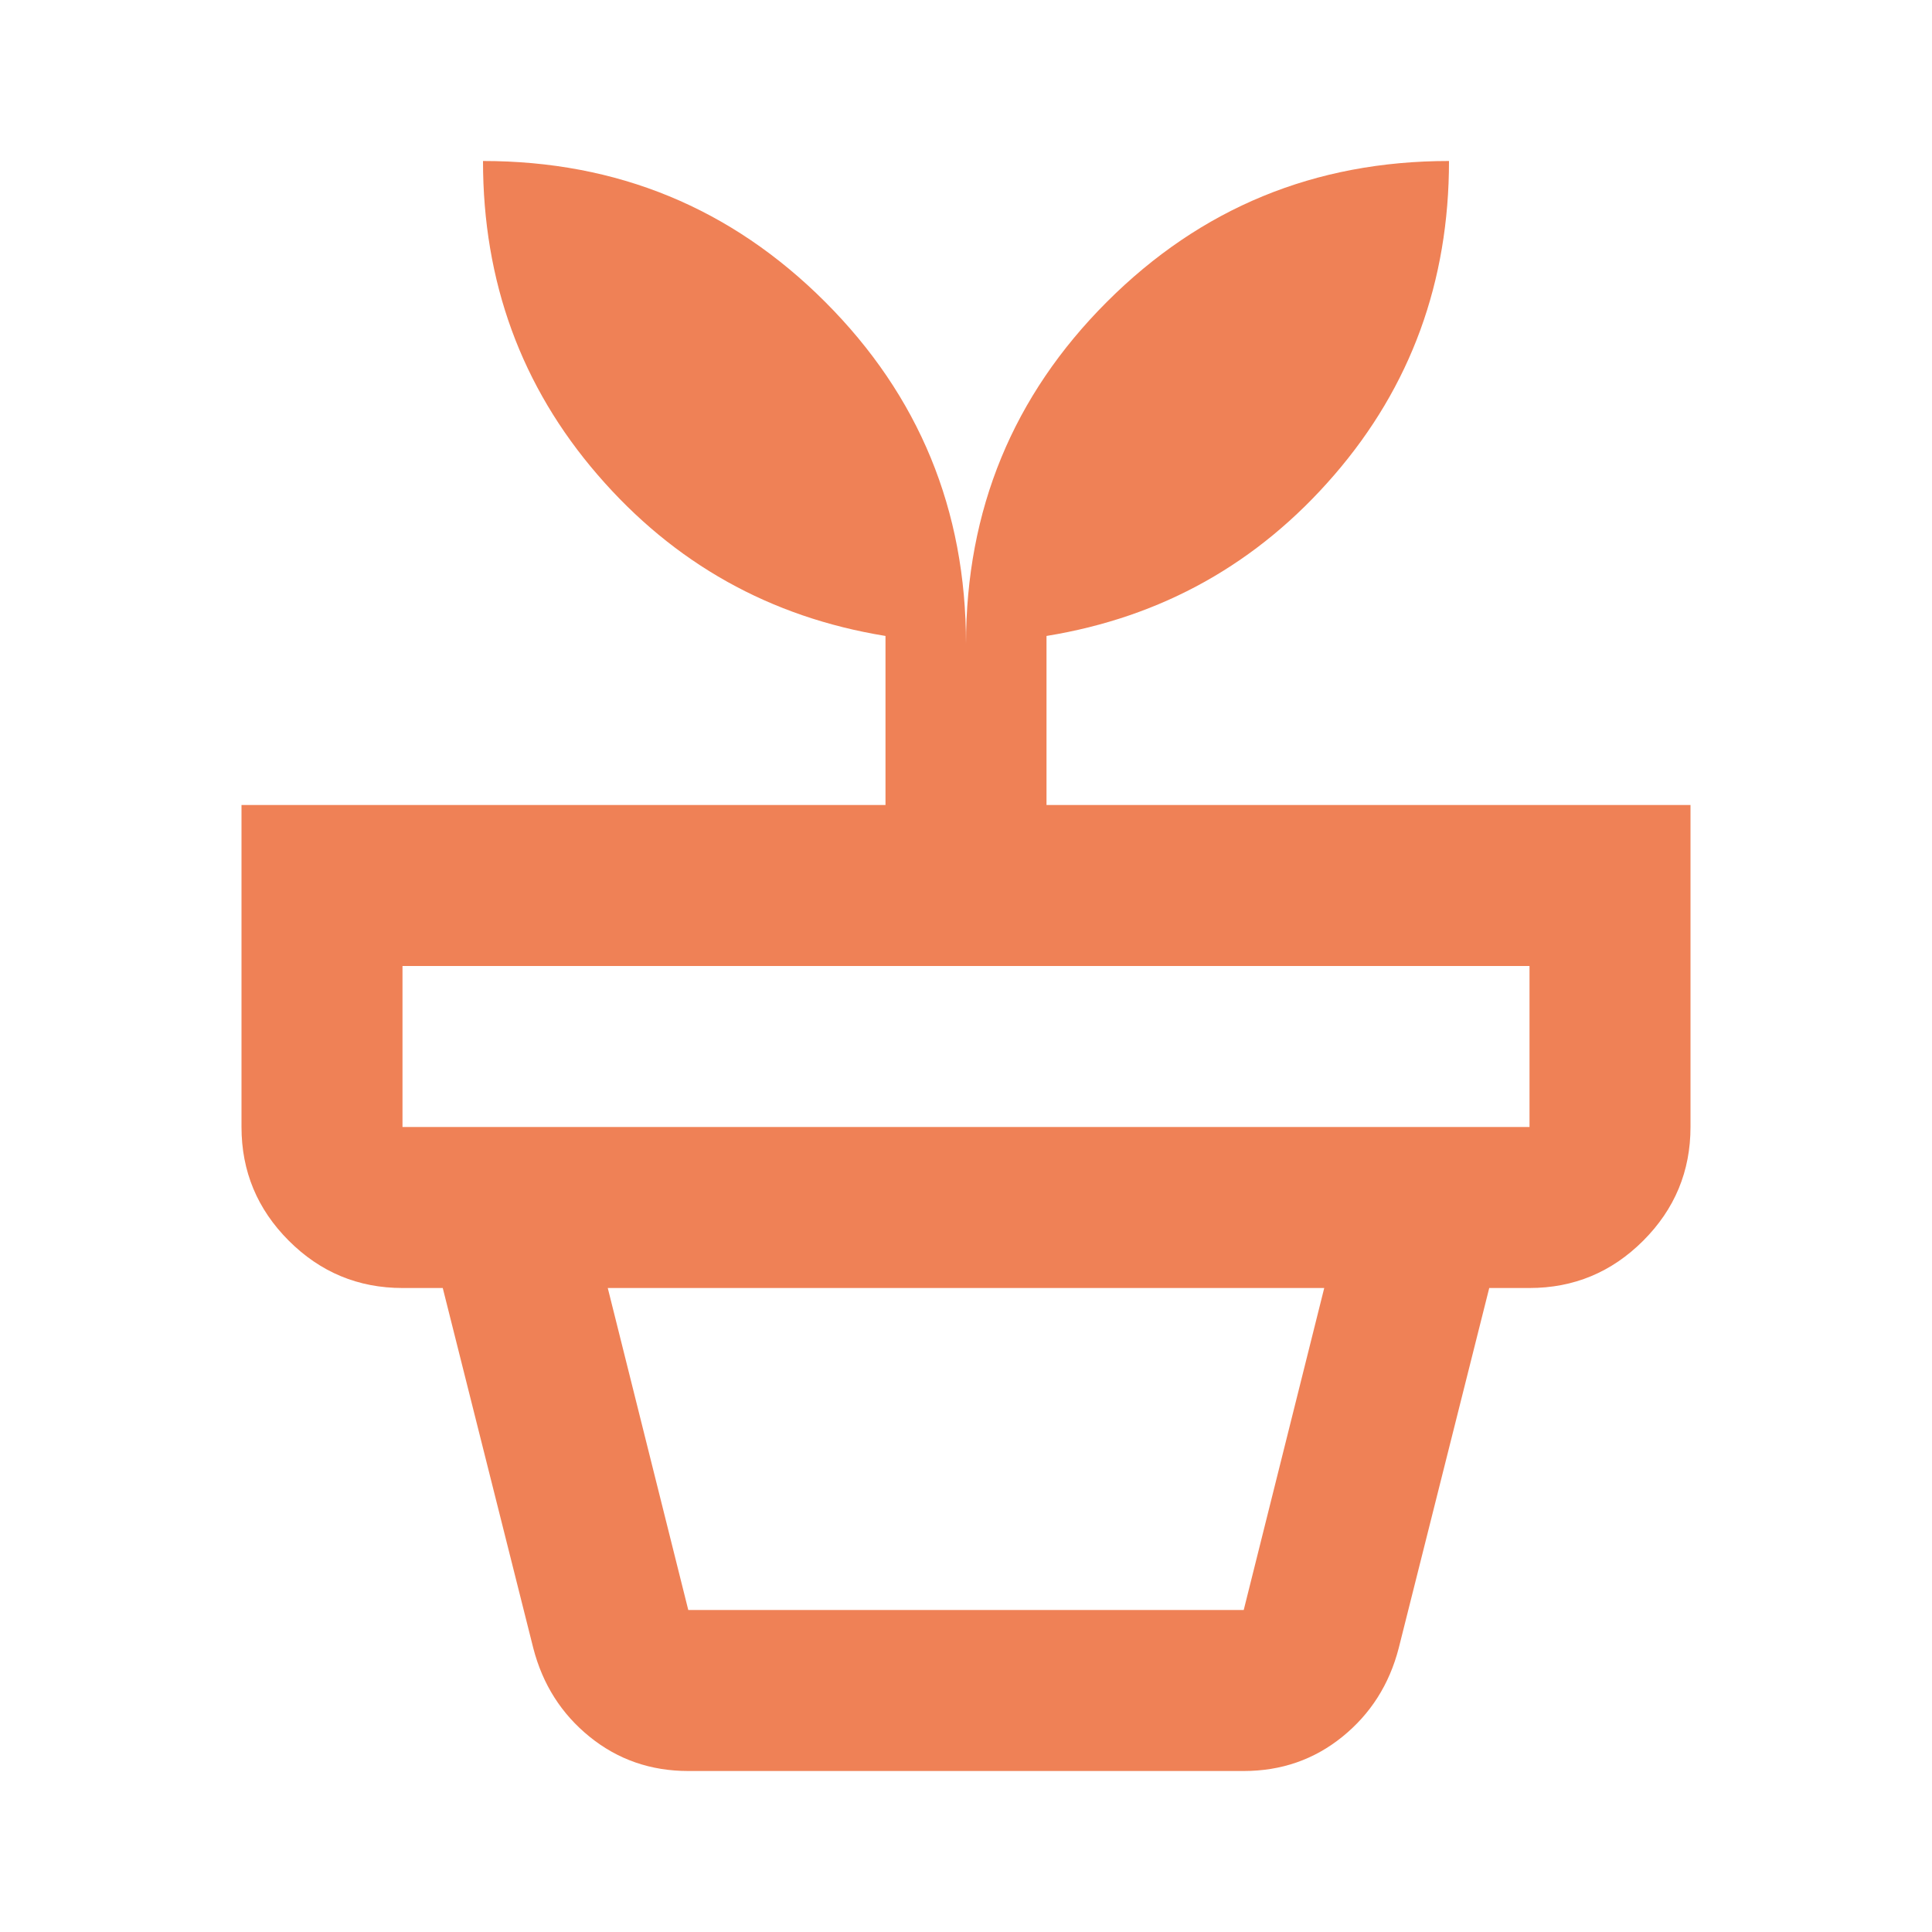
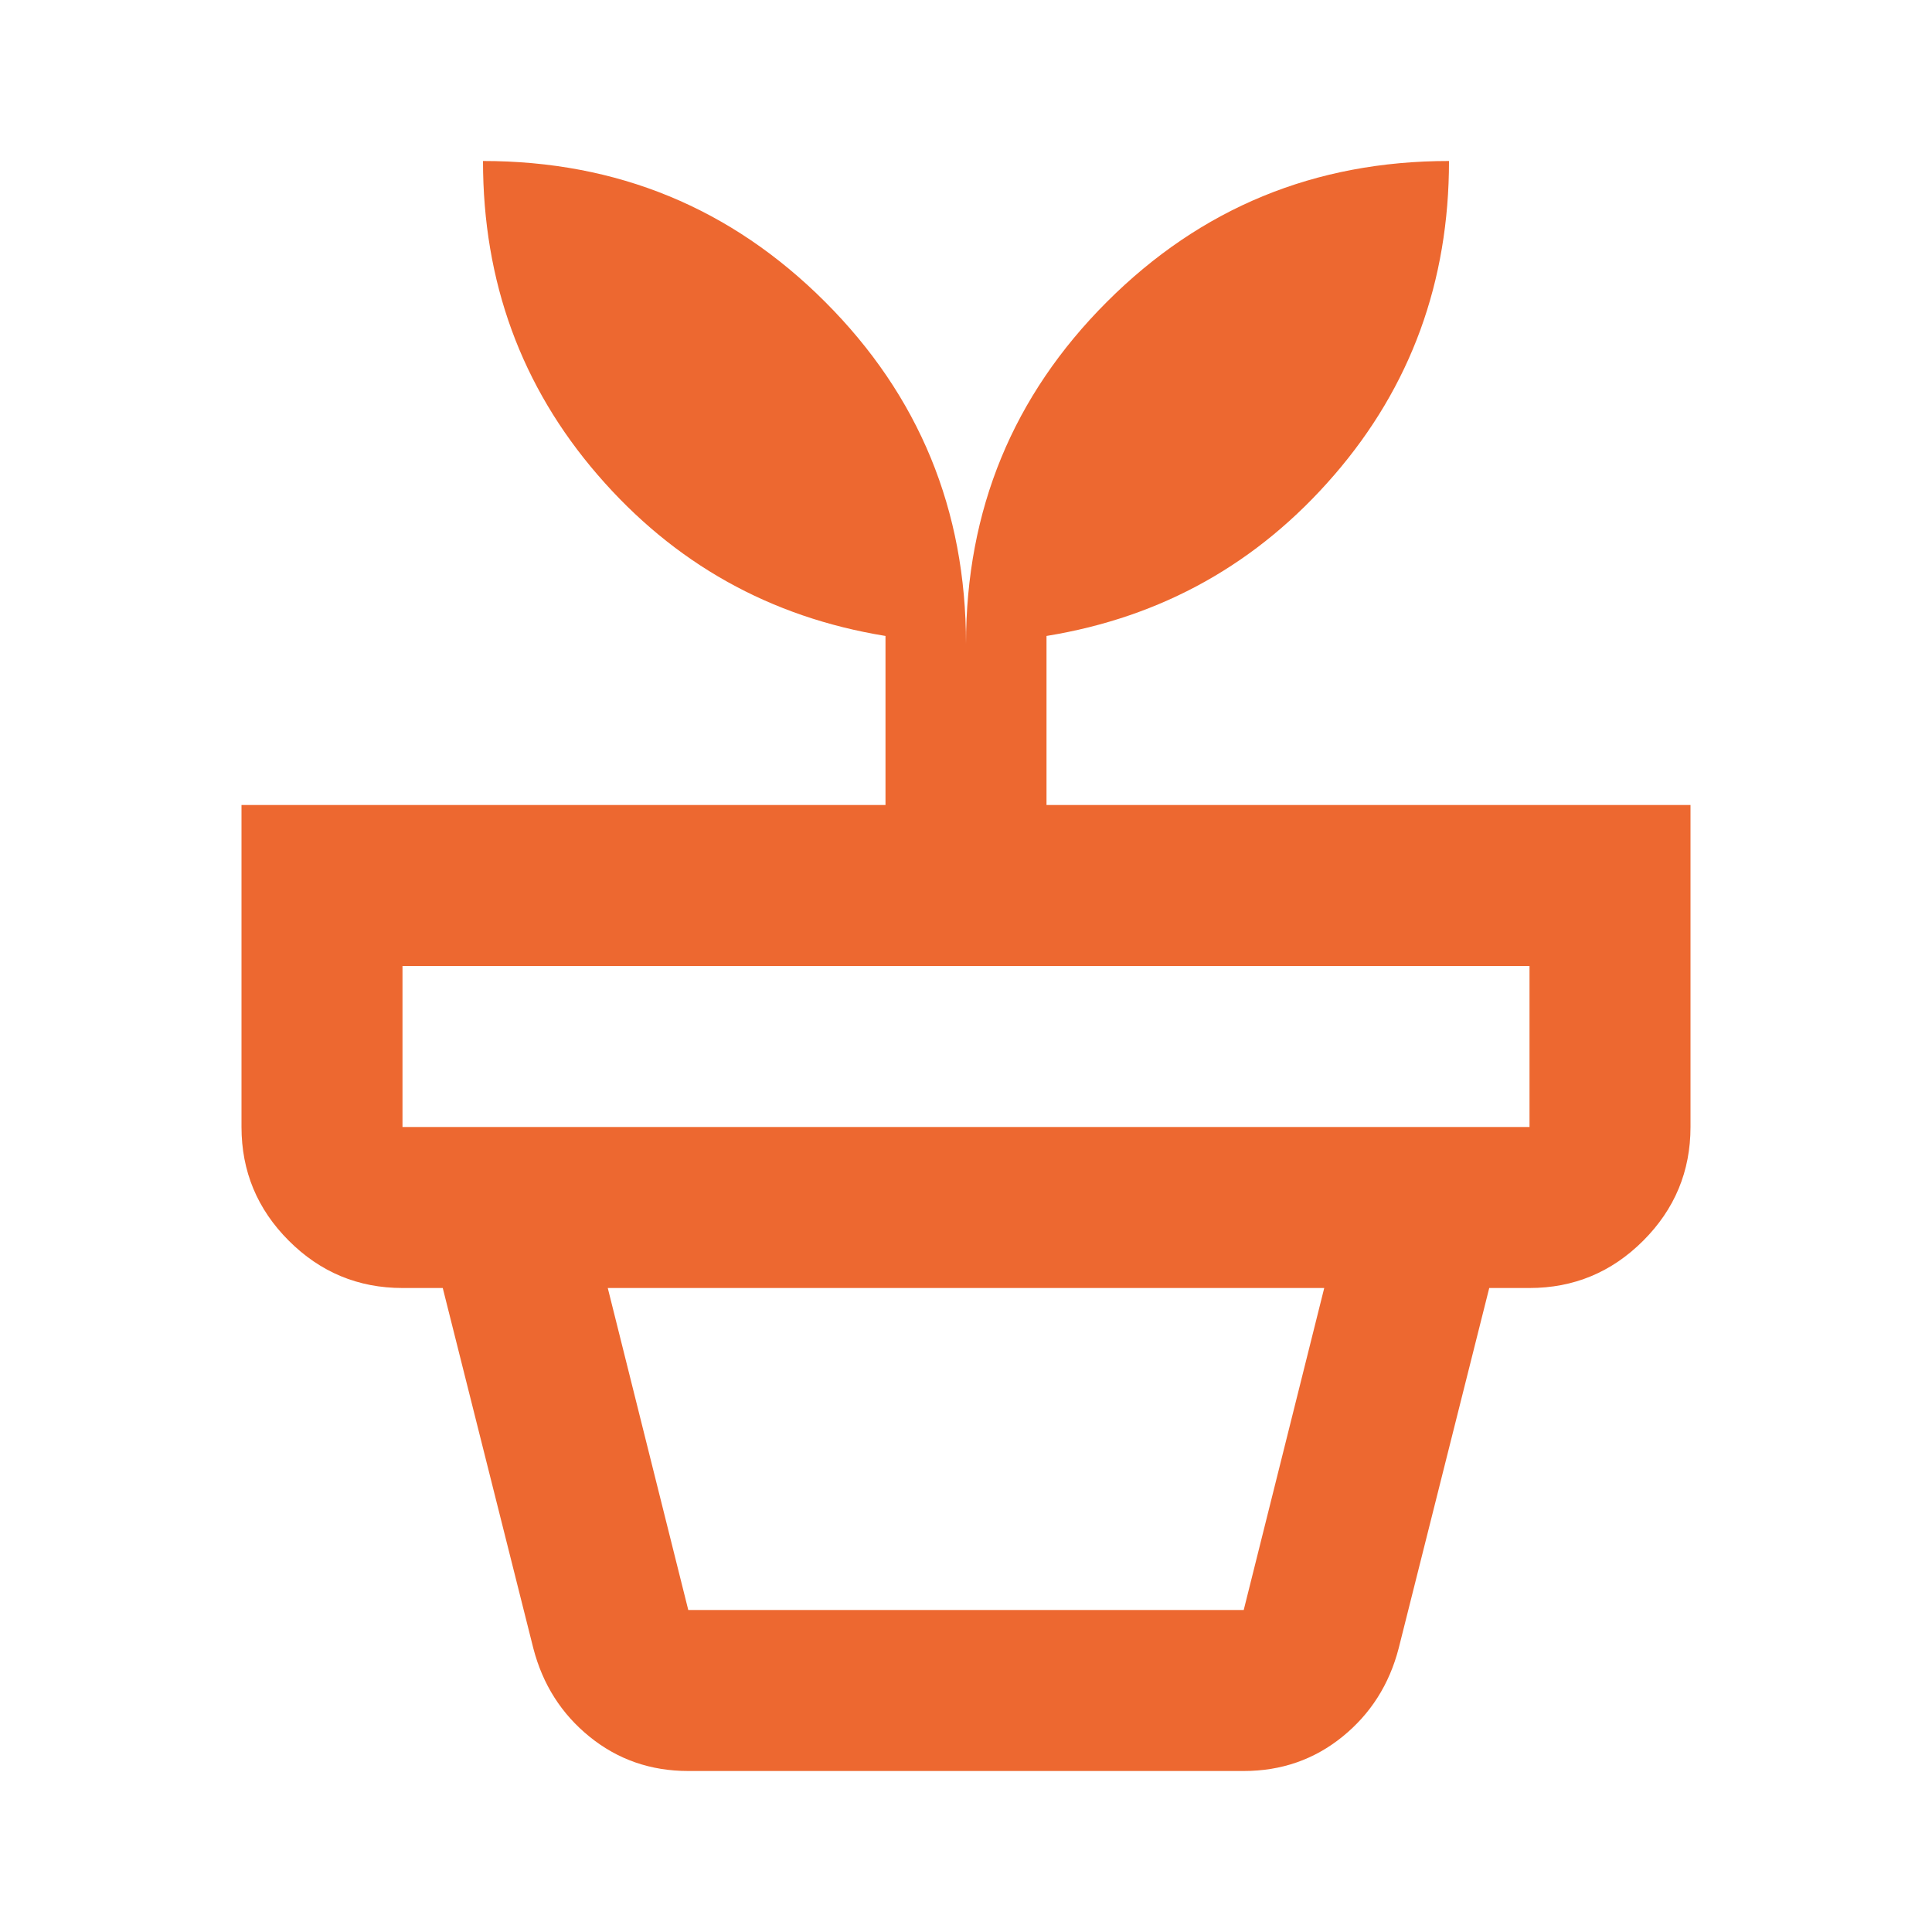
<svg xmlns="http://www.w3.org/2000/svg" width="100" height="100" viewBox="0 0 100 100" fill="none">
-   <path d="M35.625 83.333H64.375L68.542 66.667H31.458L35.625 83.333ZM35.625 91.667C33.681 91.667 31.979 91.076 30.521 89.896C29.062 88.715 28.09 87.188 27.604 85.312L22.917 66.667H77.083L72.396 85.312C71.91 87.188 70.938 88.715 69.479 89.896C68.021 91.076 66.319 91.667 64.375 91.667H35.625ZM20.833 58.333H79.167V50H20.833V58.333ZM50 33.333C50 26.389 52.431 20.486 57.292 15.625C62.153 10.764 68.056 8.333 75 8.333C75 14.583 73.021 20 69.062 24.583C65.104 29.167 60.139 31.945 54.167 32.917V41.667H87.5V58.333C87.5 60.625 86.684 62.587 85.052 64.219C83.42 65.851 81.458 66.667 79.167 66.667H20.833C18.542 66.667 16.58 65.851 14.948 64.219C13.316 62.587 12.5 60.625 12.5 58.333V41.667H45.833V32.917C39.861 31.945 34.896 29.167 30.938 24.583C26.979 20 25 14.583 25 8.333C31.944 8.333 37.847 10.764 42.708 15.625C47.569 20.486 50 26.389 50 33.333Z" fill="#EF8156" />
+   <path d="M35.625 83.333H64.375L68.542 66.667H31.458L35.625 83.333ZM35.625 91.667C33.681 91.667 31.979 91.076 30.521 89.896C29.062 88.715 28.09 87.188 27.604 85.312L22.917 66.667H77.083L72.396 85.312C71.91 87.188 70.938 88.715 69.479 89.896C68.021 91.076 66.319 91.667 64.375 91.667H35.625ZM20.833 58.333H79.167V50H20.833V58.333ZM50 33.333C50 26.389 52.431 20.486 57.292 15.625C62.153 10.764 68.056 8.333 75 8.333C75 14.583 73.021 20 69.062 24.583C65.104 29.167 60.139 31.945 54.167 32.917V41.667H87.5V58.333C87.5 60.625 86.684 62.587 85.052 64.219C83.42 65.851 81.458 66.667 79.167 66.667H20.833C18.542 66.667 16.58 65.851 14.948 64.219C13.316 62.587 12.5 60.625 12.5 58.333V41.667H45.833V32.917C39.861 31.945 34.896 29.167 30.938 24.583C26.979 20 25 14.583 25 8.333C31.944 8.333 37.847 10.764 42.708 15.625C47.569 20.486 50 26.389 50 33.333Z" fill="#ED6830" />
</svg>
